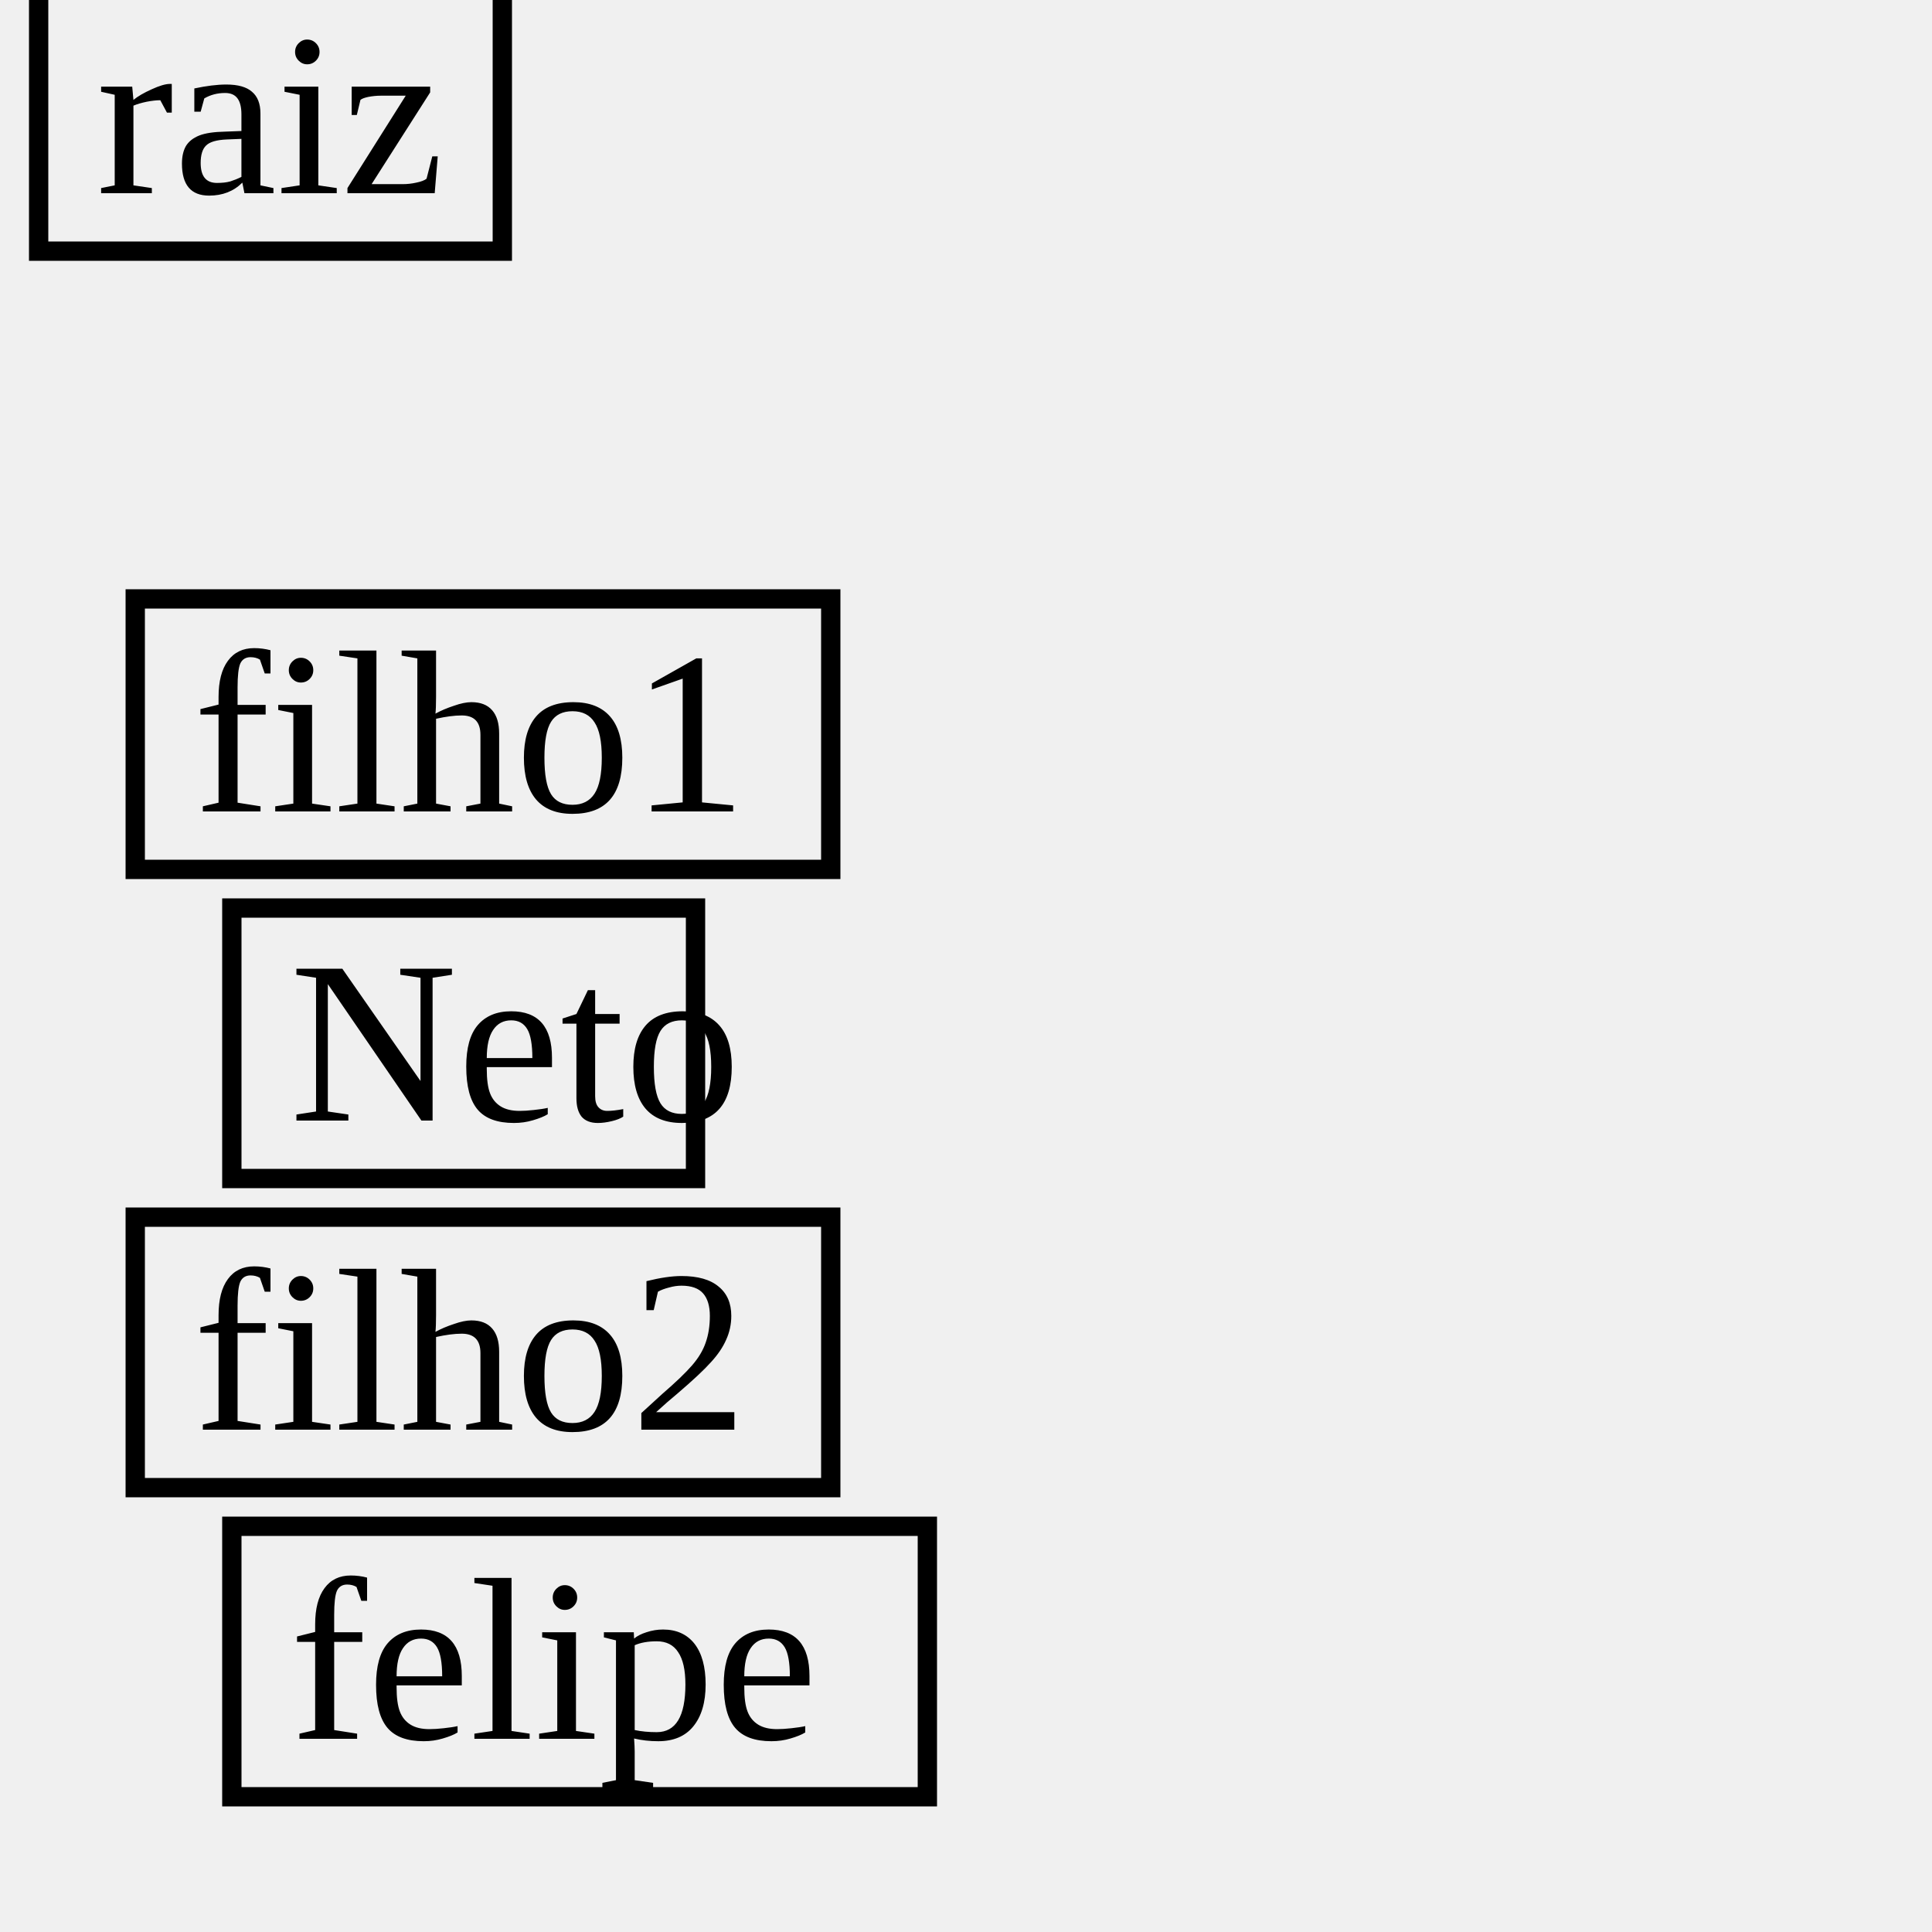
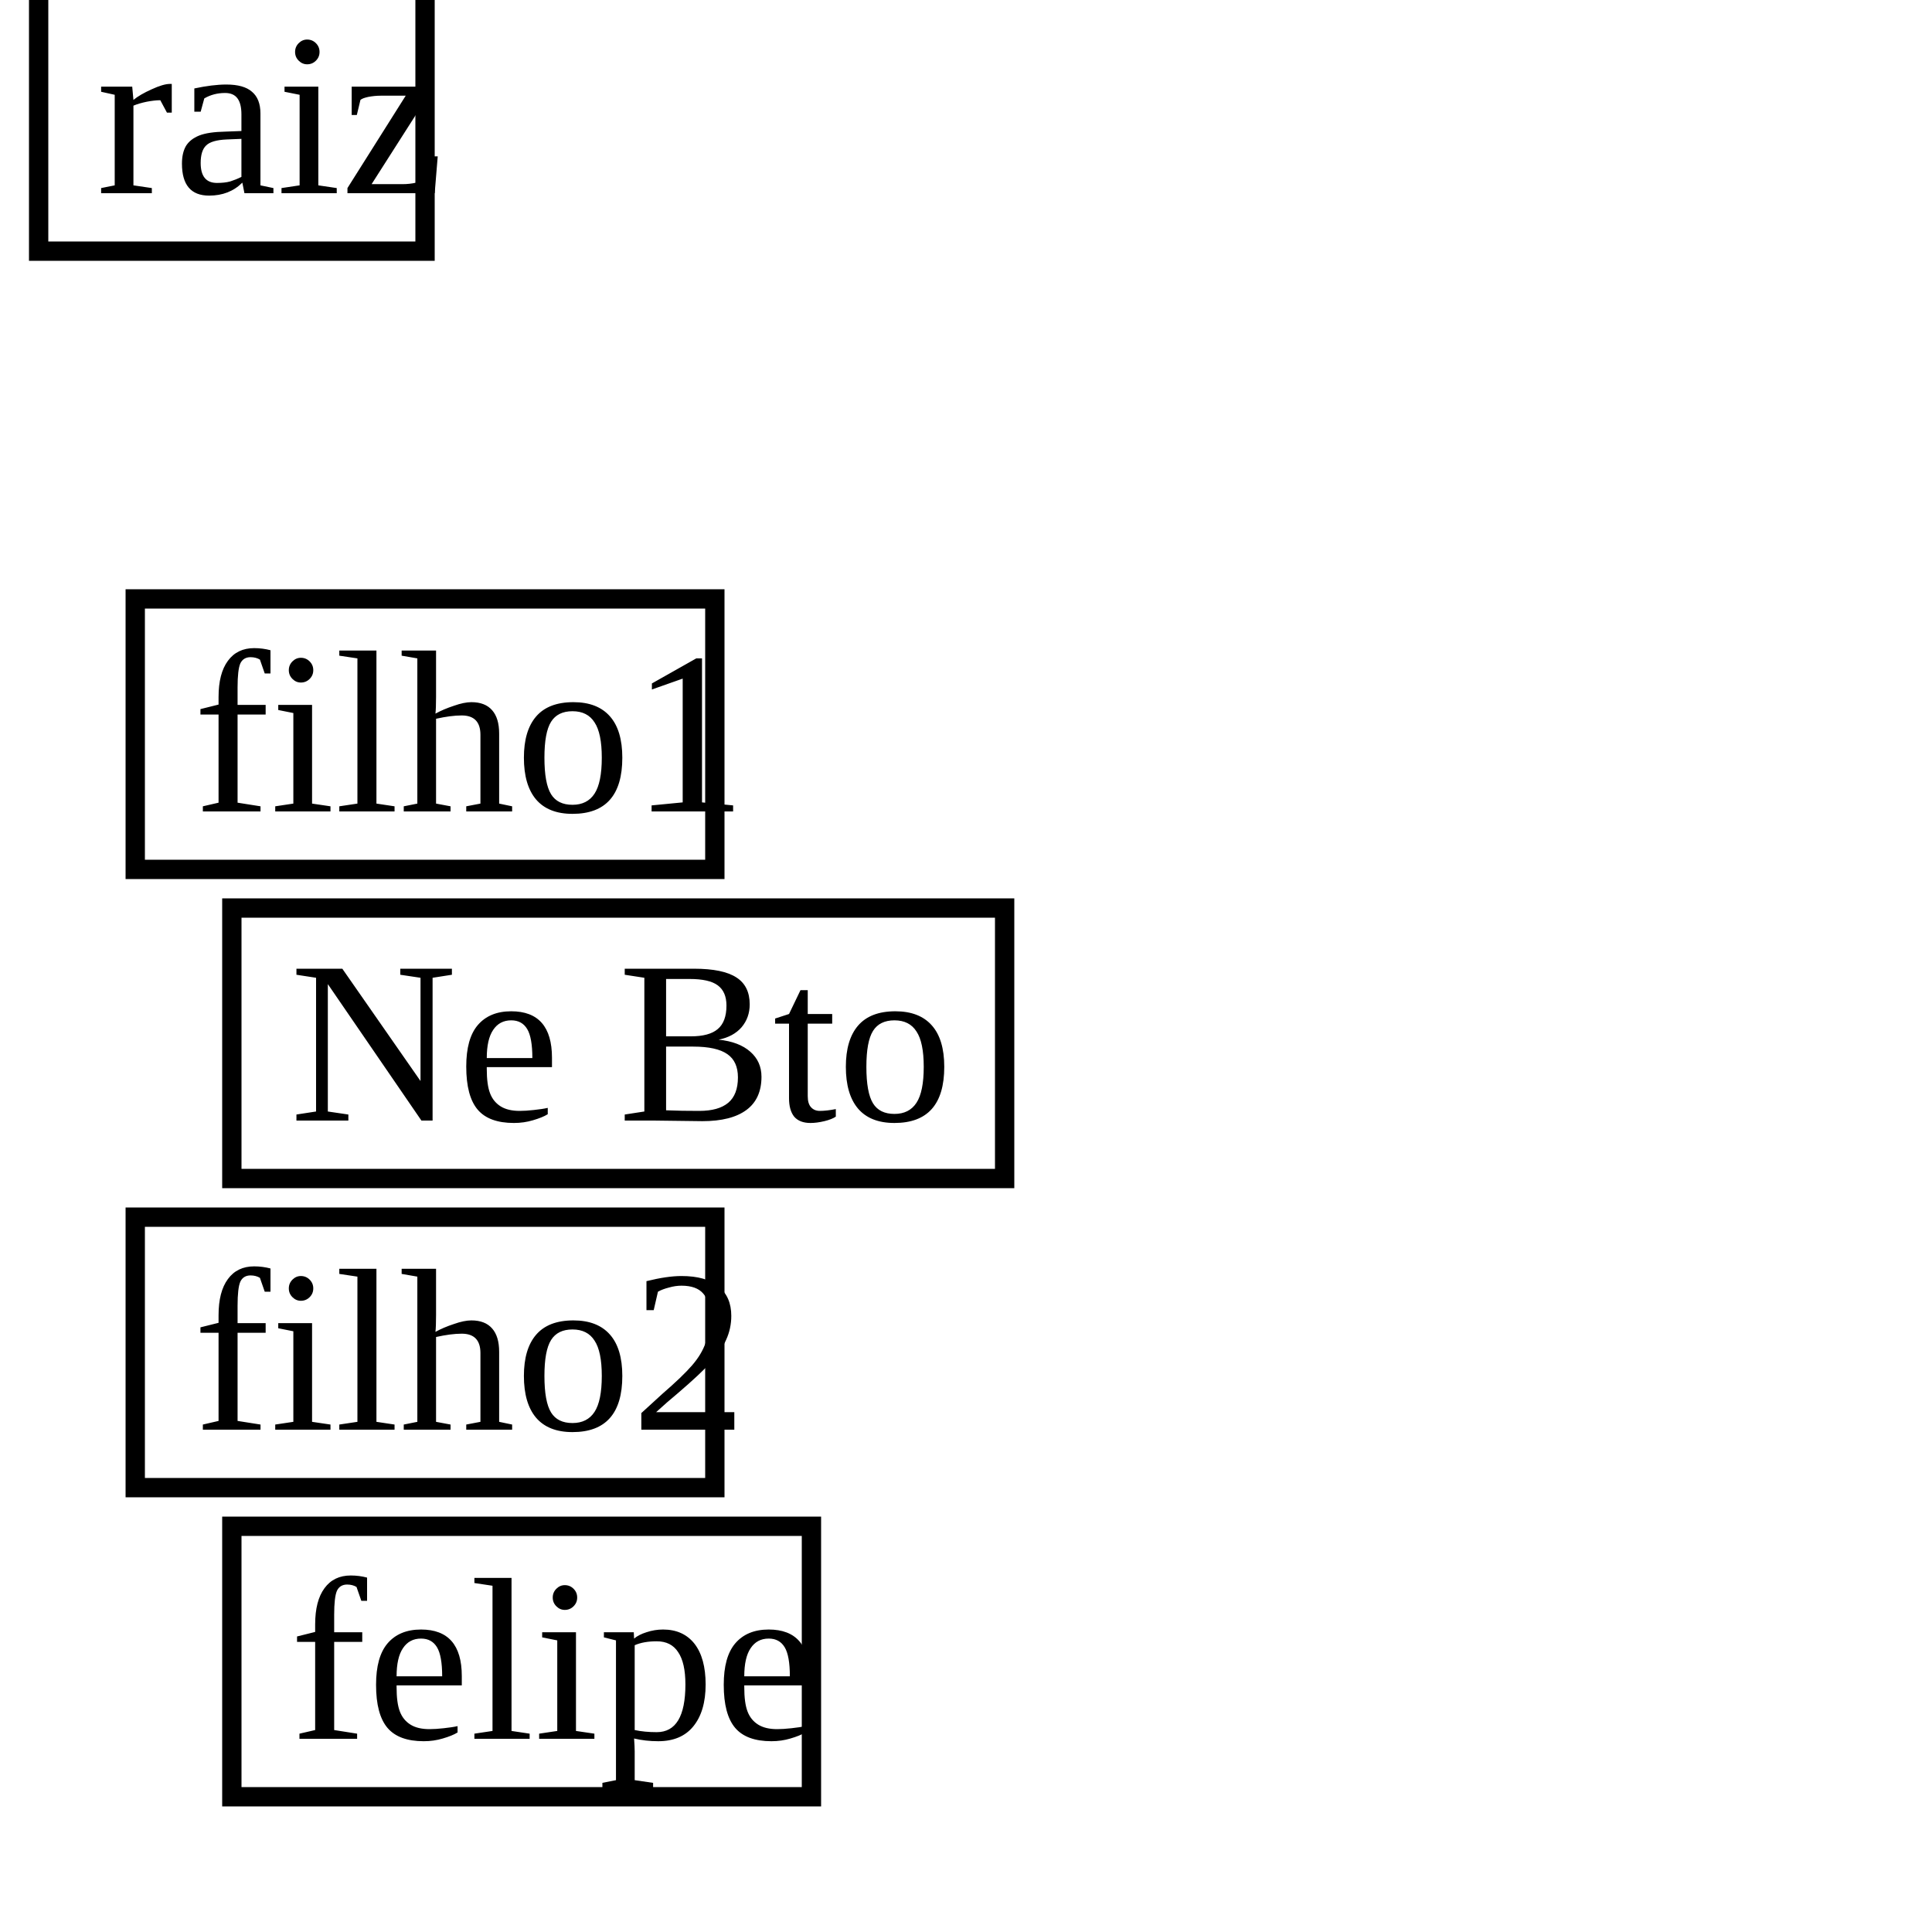
<svg xmlns="http://www.w3.org/2000/svg" baseProfile="tiny" height="100" version="1.2" width="100">
  <defs />
+   <rect fill="white" height="1000" width="1000" x="0" y="0" />
  <text fill="black" x="5" y="10">raiz</text>
-   <rect fill="none" height="14" stroke="black" width="24" x="2" y="-1" />
+   <rect fill="none" height="14" stroke="black" width="20" x="2" y="-1" />
  <text fill="black" x="10" y="42">filho1</text>
-   <rect fill="none" height="14" stroke="black" width="36" x="7" y="31" />
-   <text fill="black" x="15" y="58">Neto</text>
-   <rect fill="none" height="14" stroke="black" width="24" x="12" y="47" />
+   <rect fill="none" height="14" stroke="black" width="30" x="7" y="31" />
+   <text fill="black" x="15" y="58">Ne Bto</text>
+   <rect fill="none" height="14" stroke="black" width="40" x="12" y="47" />
  <text fill="black" x="10" y="74">filho2</text>
-   <rect fill="none" height="14" stroke="black" width="36" x="7" y="63" />
+   <rect fill="none" height="14" stroke="black" width="30" x="7" y="63" />
  <text fill="black" x="15" y="90">felipe</text>
-   <rect fill="none" height="14" stroke="black" width="36" x="12" y="79" />
+   <rect fill="none" height="14" stroke="black" width="30" x="12" y="79" />
</svg>
